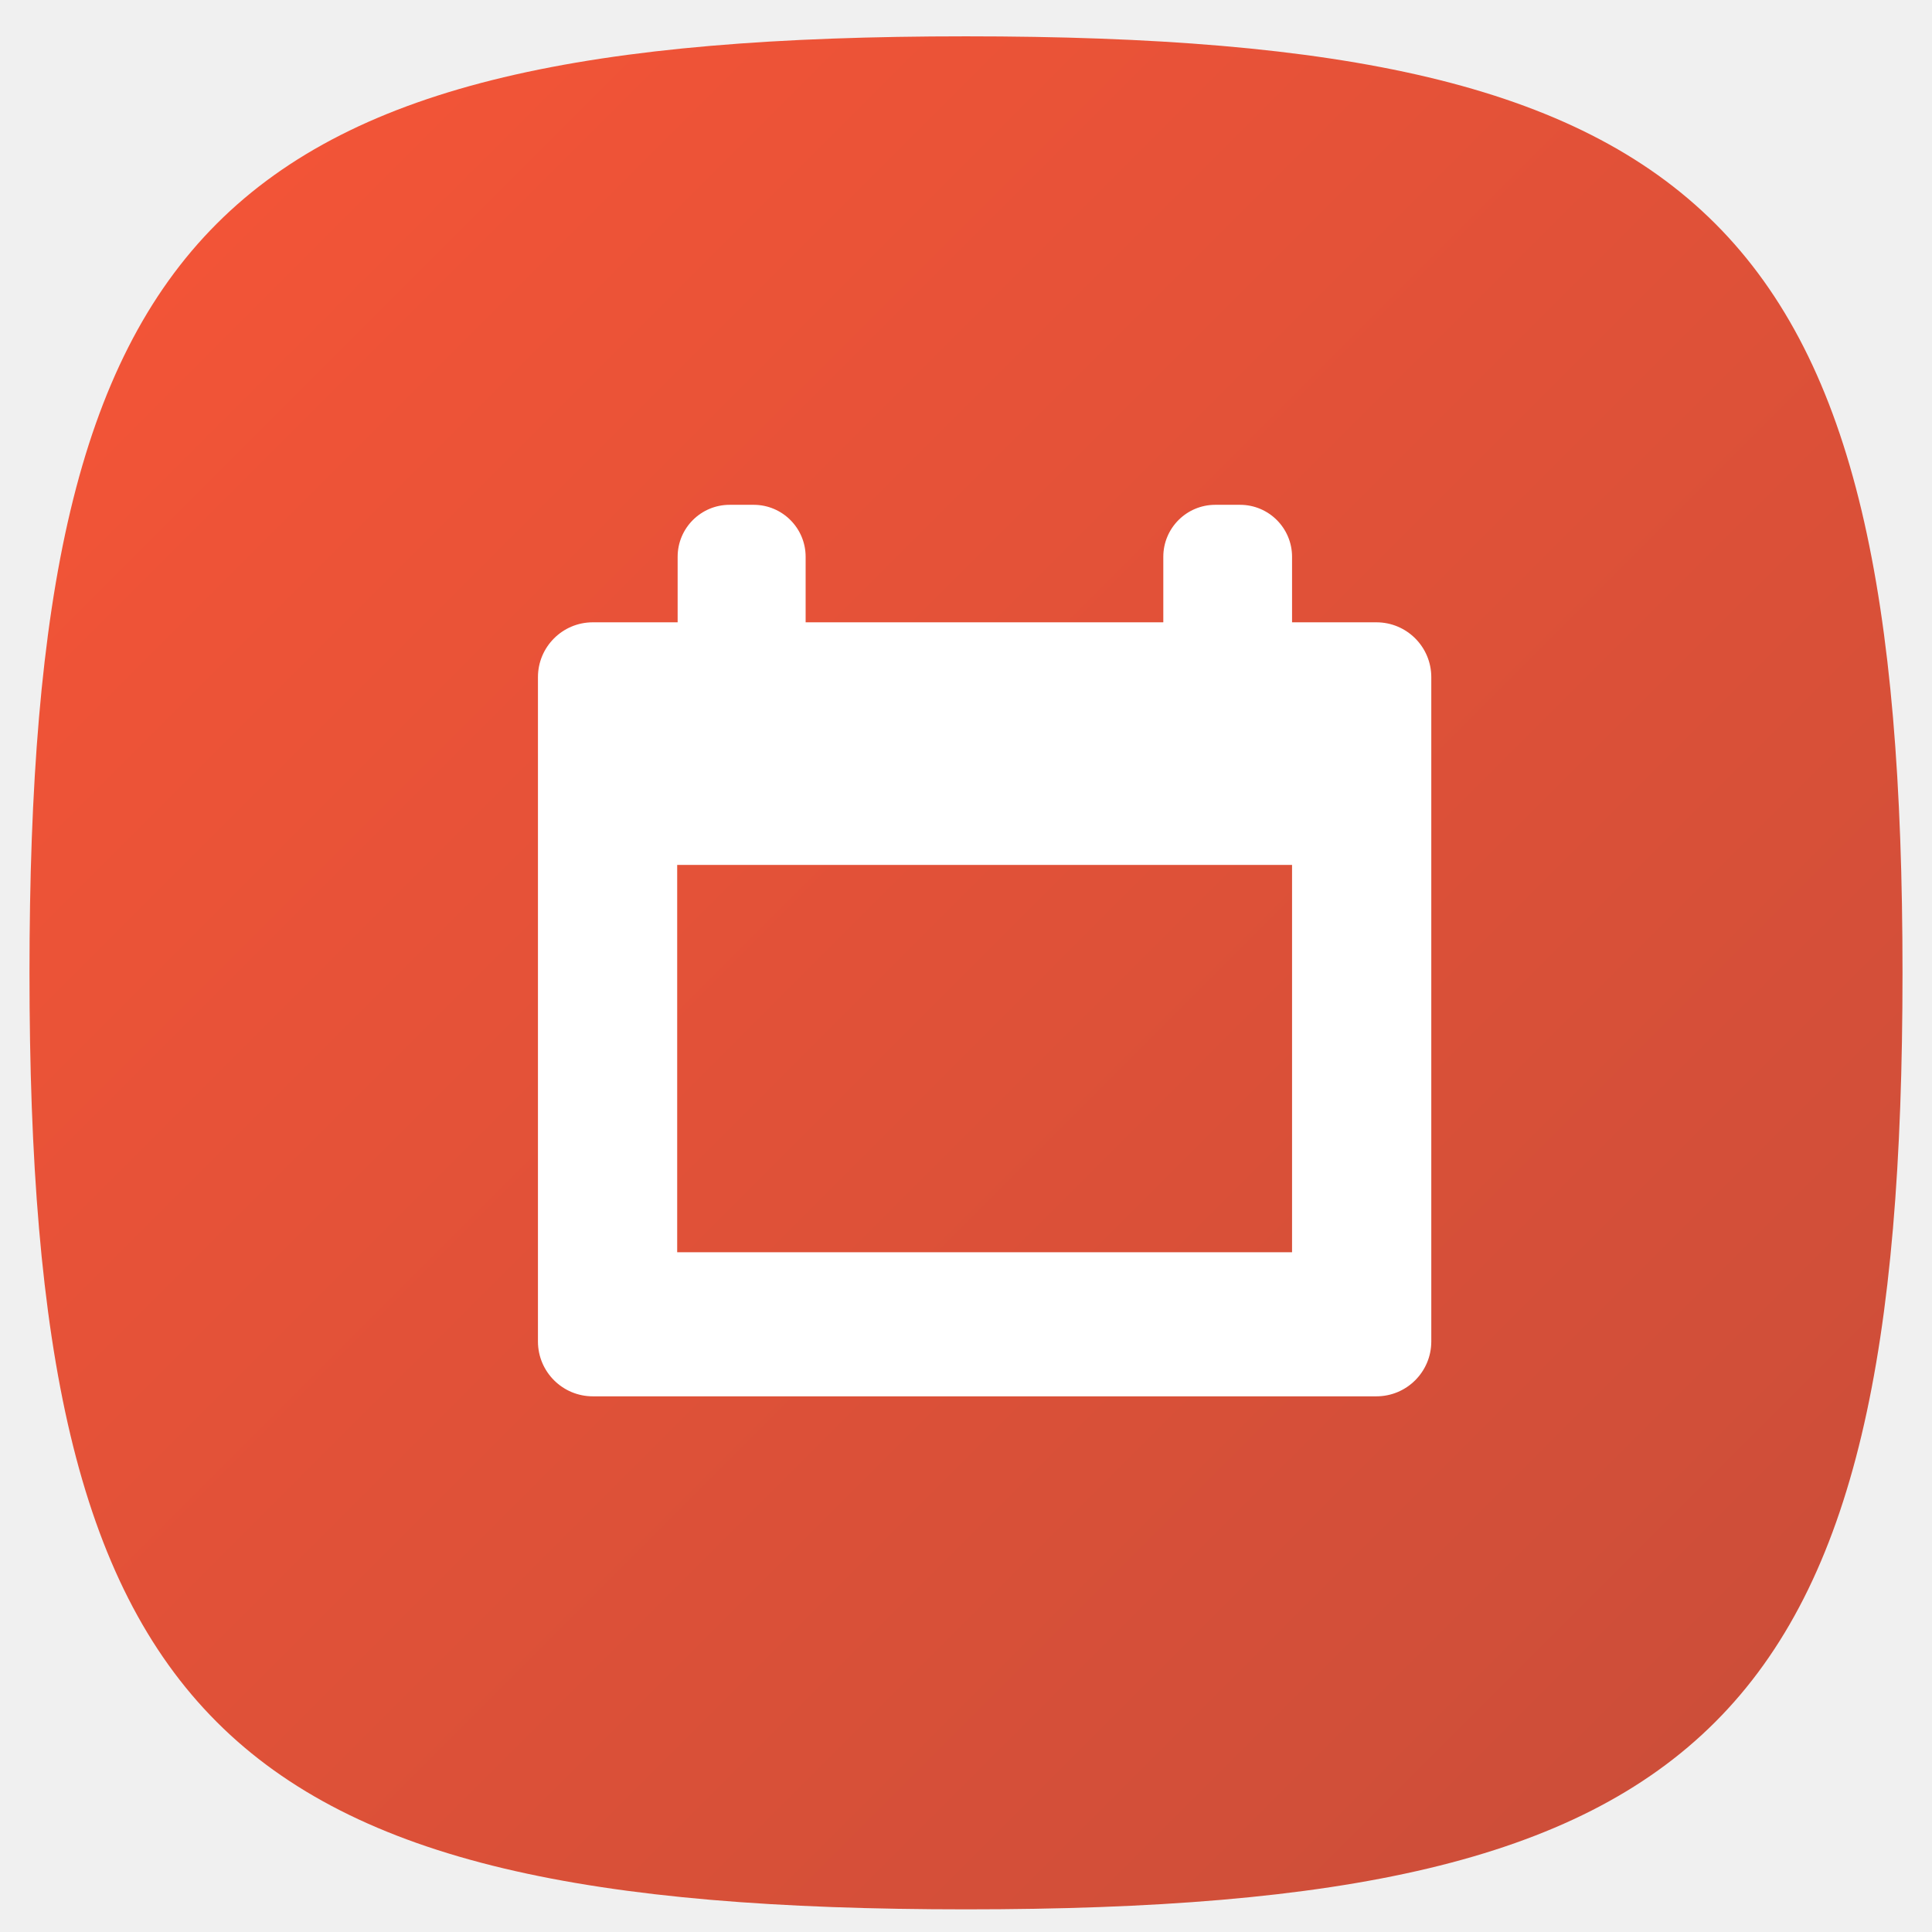
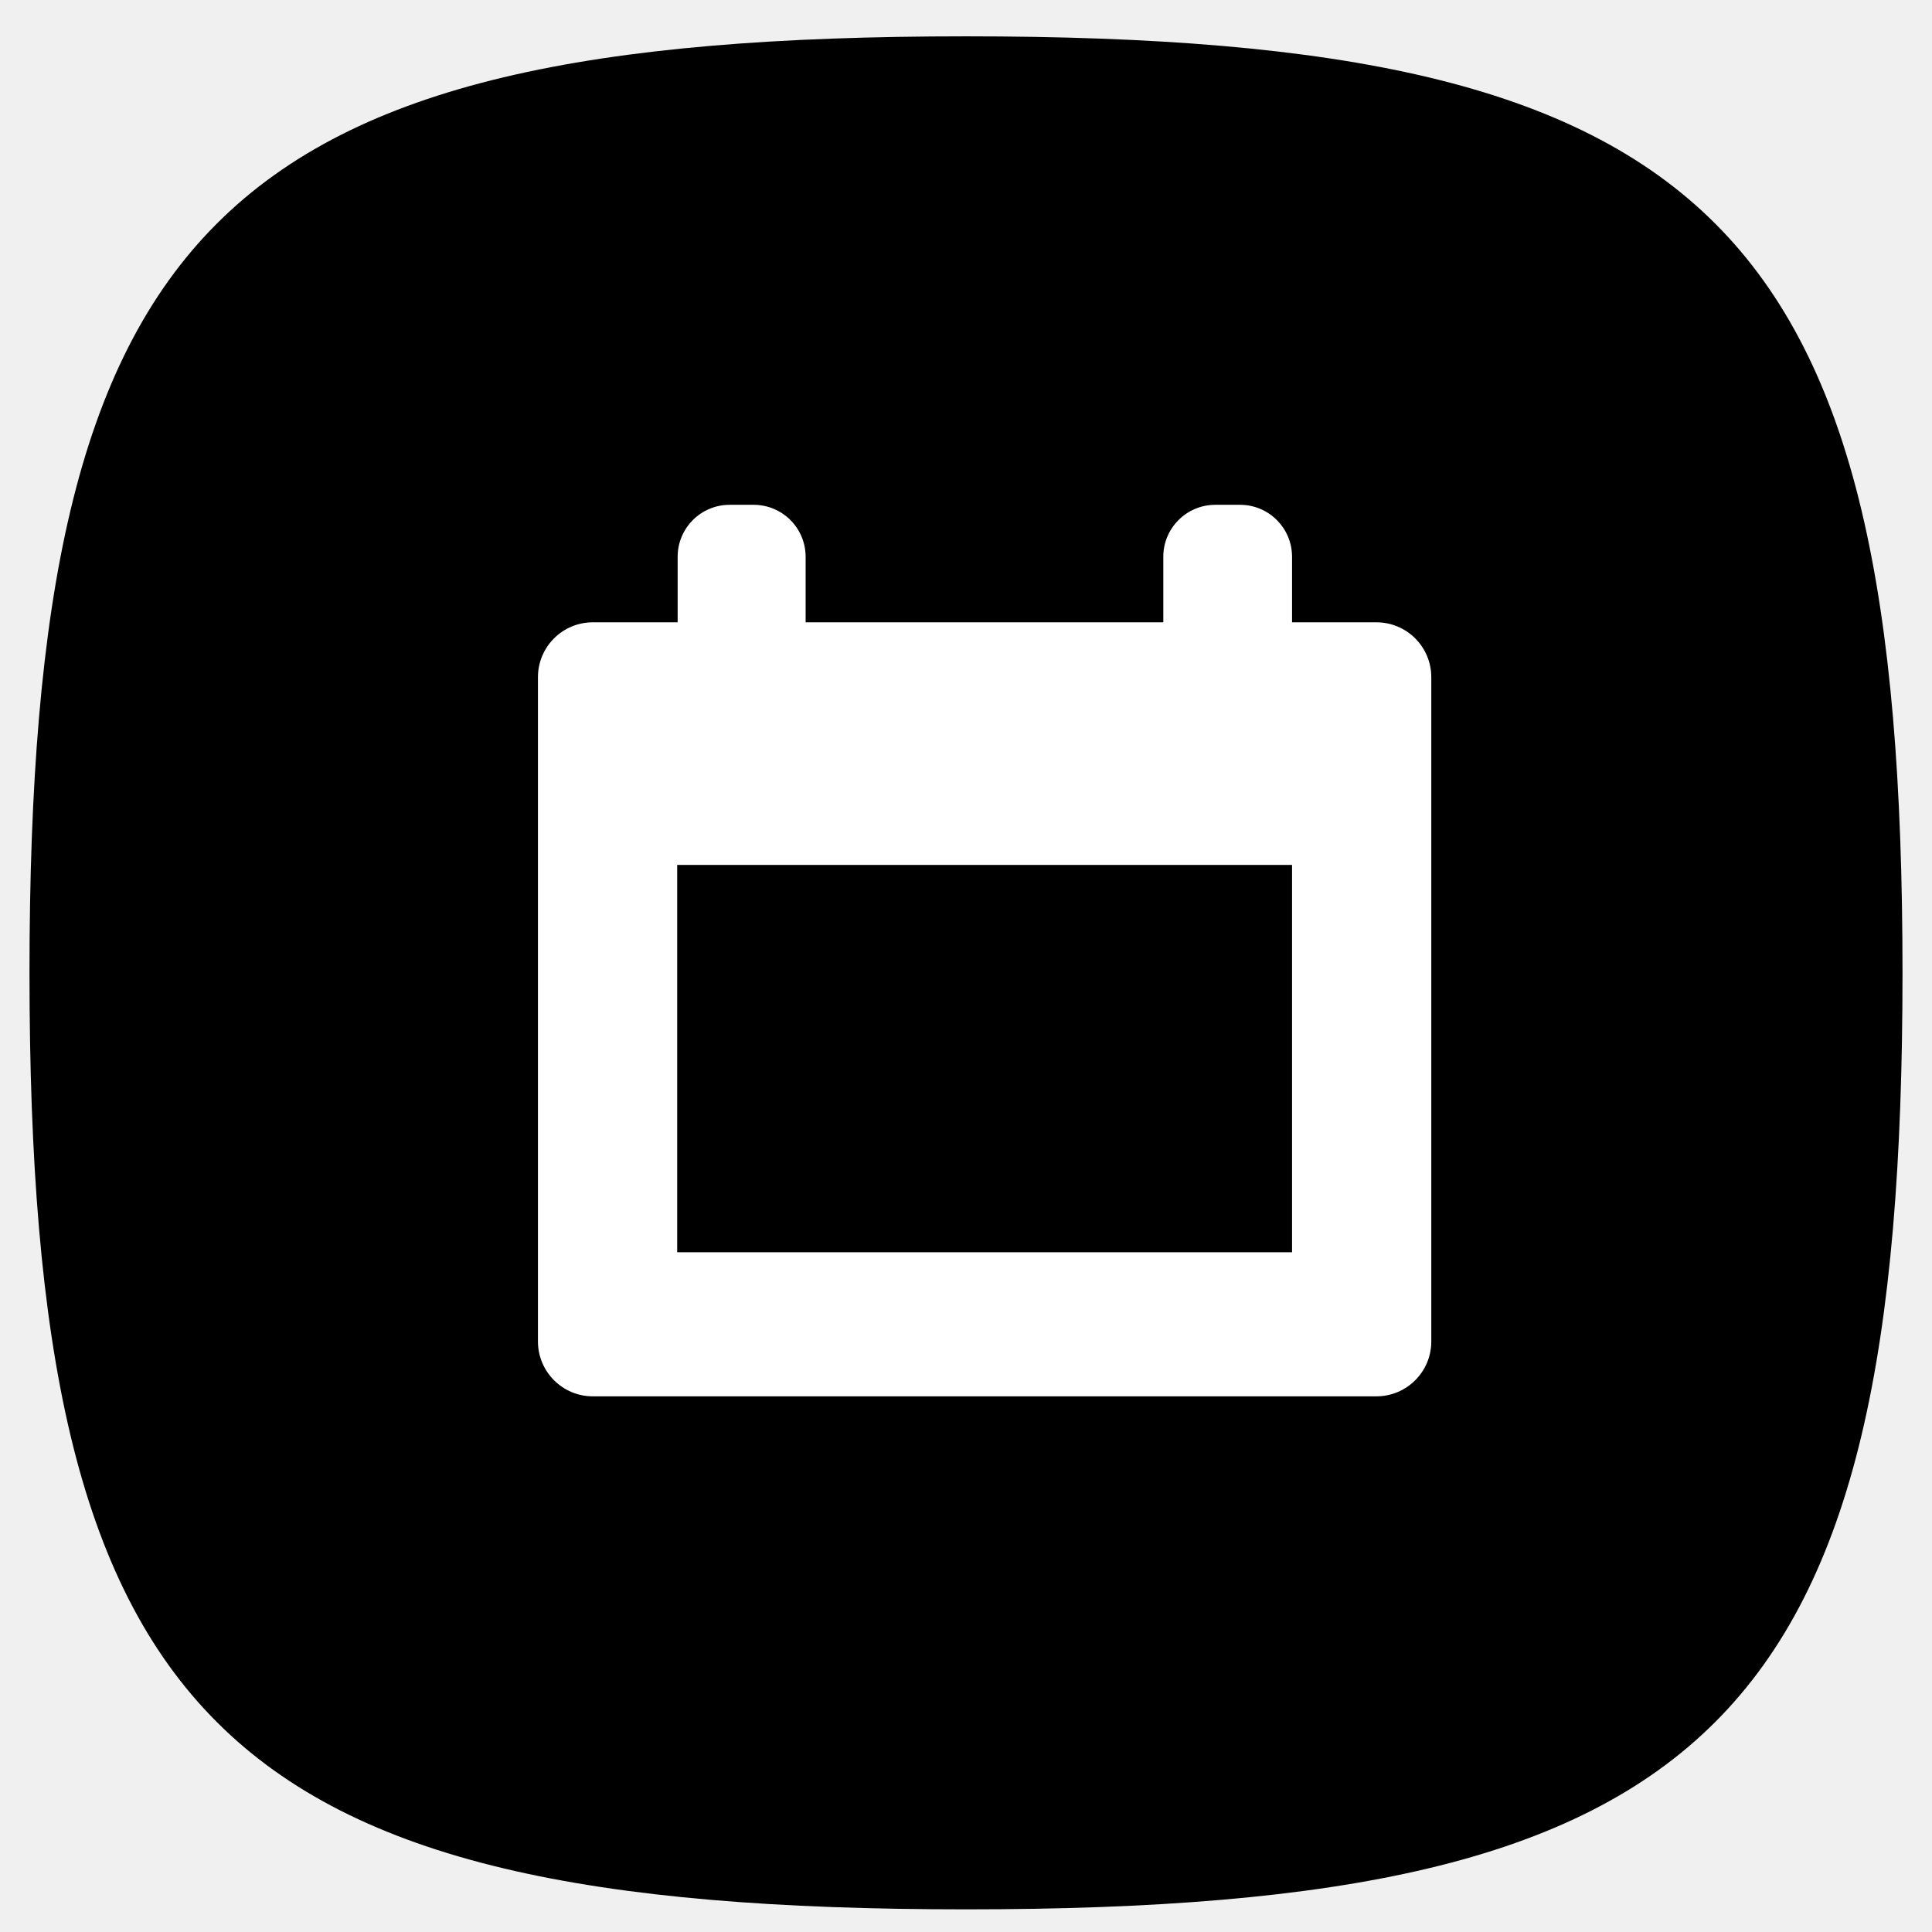
<svg xmlns="http://www.w3.org/2000/svg" id="Main_Art" data-name="Main Art" viewBox="0 0 127.1 127.1">
  <defs>
    <linearGradient id="New_Gradient_Swatch_4" x1="14.26" y1="14.71" x2="112.84" y2="113.29" gradientUnits="userSpaceOnUse">
      <stop offset="0" stop-color="#f25437" />
      <stop offset="1" stop-color="#cd4e39" />
    </linearGradient>
  </defs>
-   <path d="M63.55,2.39C14.27,2.39,1.94,14.71,1.94,64s12.33,61.61,61.61,61.61S125.16,113.29,125.16,64,112.84,2.39,63.55,2.39Z" style="fill:url(#New_Gradient_Swatch_4)" />
-   <path d="M90.55,40.94H85V36.63a3.42,3.42,0,0,0-3.41-3.42H79.94a3.42,3.42,0,0,0-3.41,3.42v4.31H53V36.63a3.42,3.42,0,0,0-3.41-3.42H48a3.42,3.42,0,0,0-3.42,3.42v4.31H39a3.61,3.61,0,0,0-3.61,3.61V88.26A3.61,3.61,0,0,0,39,91.86H90.55a3.61,3.61,0,0,0,3.61-3.6V44.55A3.61,3.61,0,0,0,90.55,40.94ZM85,82.38H44.55V56.9H85Z" style="fill:#fff" />
+   <path d="M63.55,2.39C14.27,2.39,1.94,14.71,1.94,64s12.33,61.61,61.61,61.61S125.16,113.29,125.16,64,112.84,2.39,63.55,2.39Z" />
+   <path d="M90.55,40.94H85V36.63a3.42,3.42,0,0,0-3.41-3.42H79.94a3.42,3.42,0,0,0-3.41,3.42v4.31H53V36.63a3.42,3.42,0,0,0-3.41-3.42H48a3.42,3.42,0,0,0-3.42,3.42v4.31H39a3.61,3.61,0,0,0-3.61,3.61V88.26A3.61,3.61,0,0,0,39,91.86H90.55a3.61,3.61,0,0,0,3.61-3.6V44.55A3.61,3.61,0,0,0,90.55,40.94ZM85,82.38H44.55V56.9H85Z" style="fill:#fff;" />
</svg>
